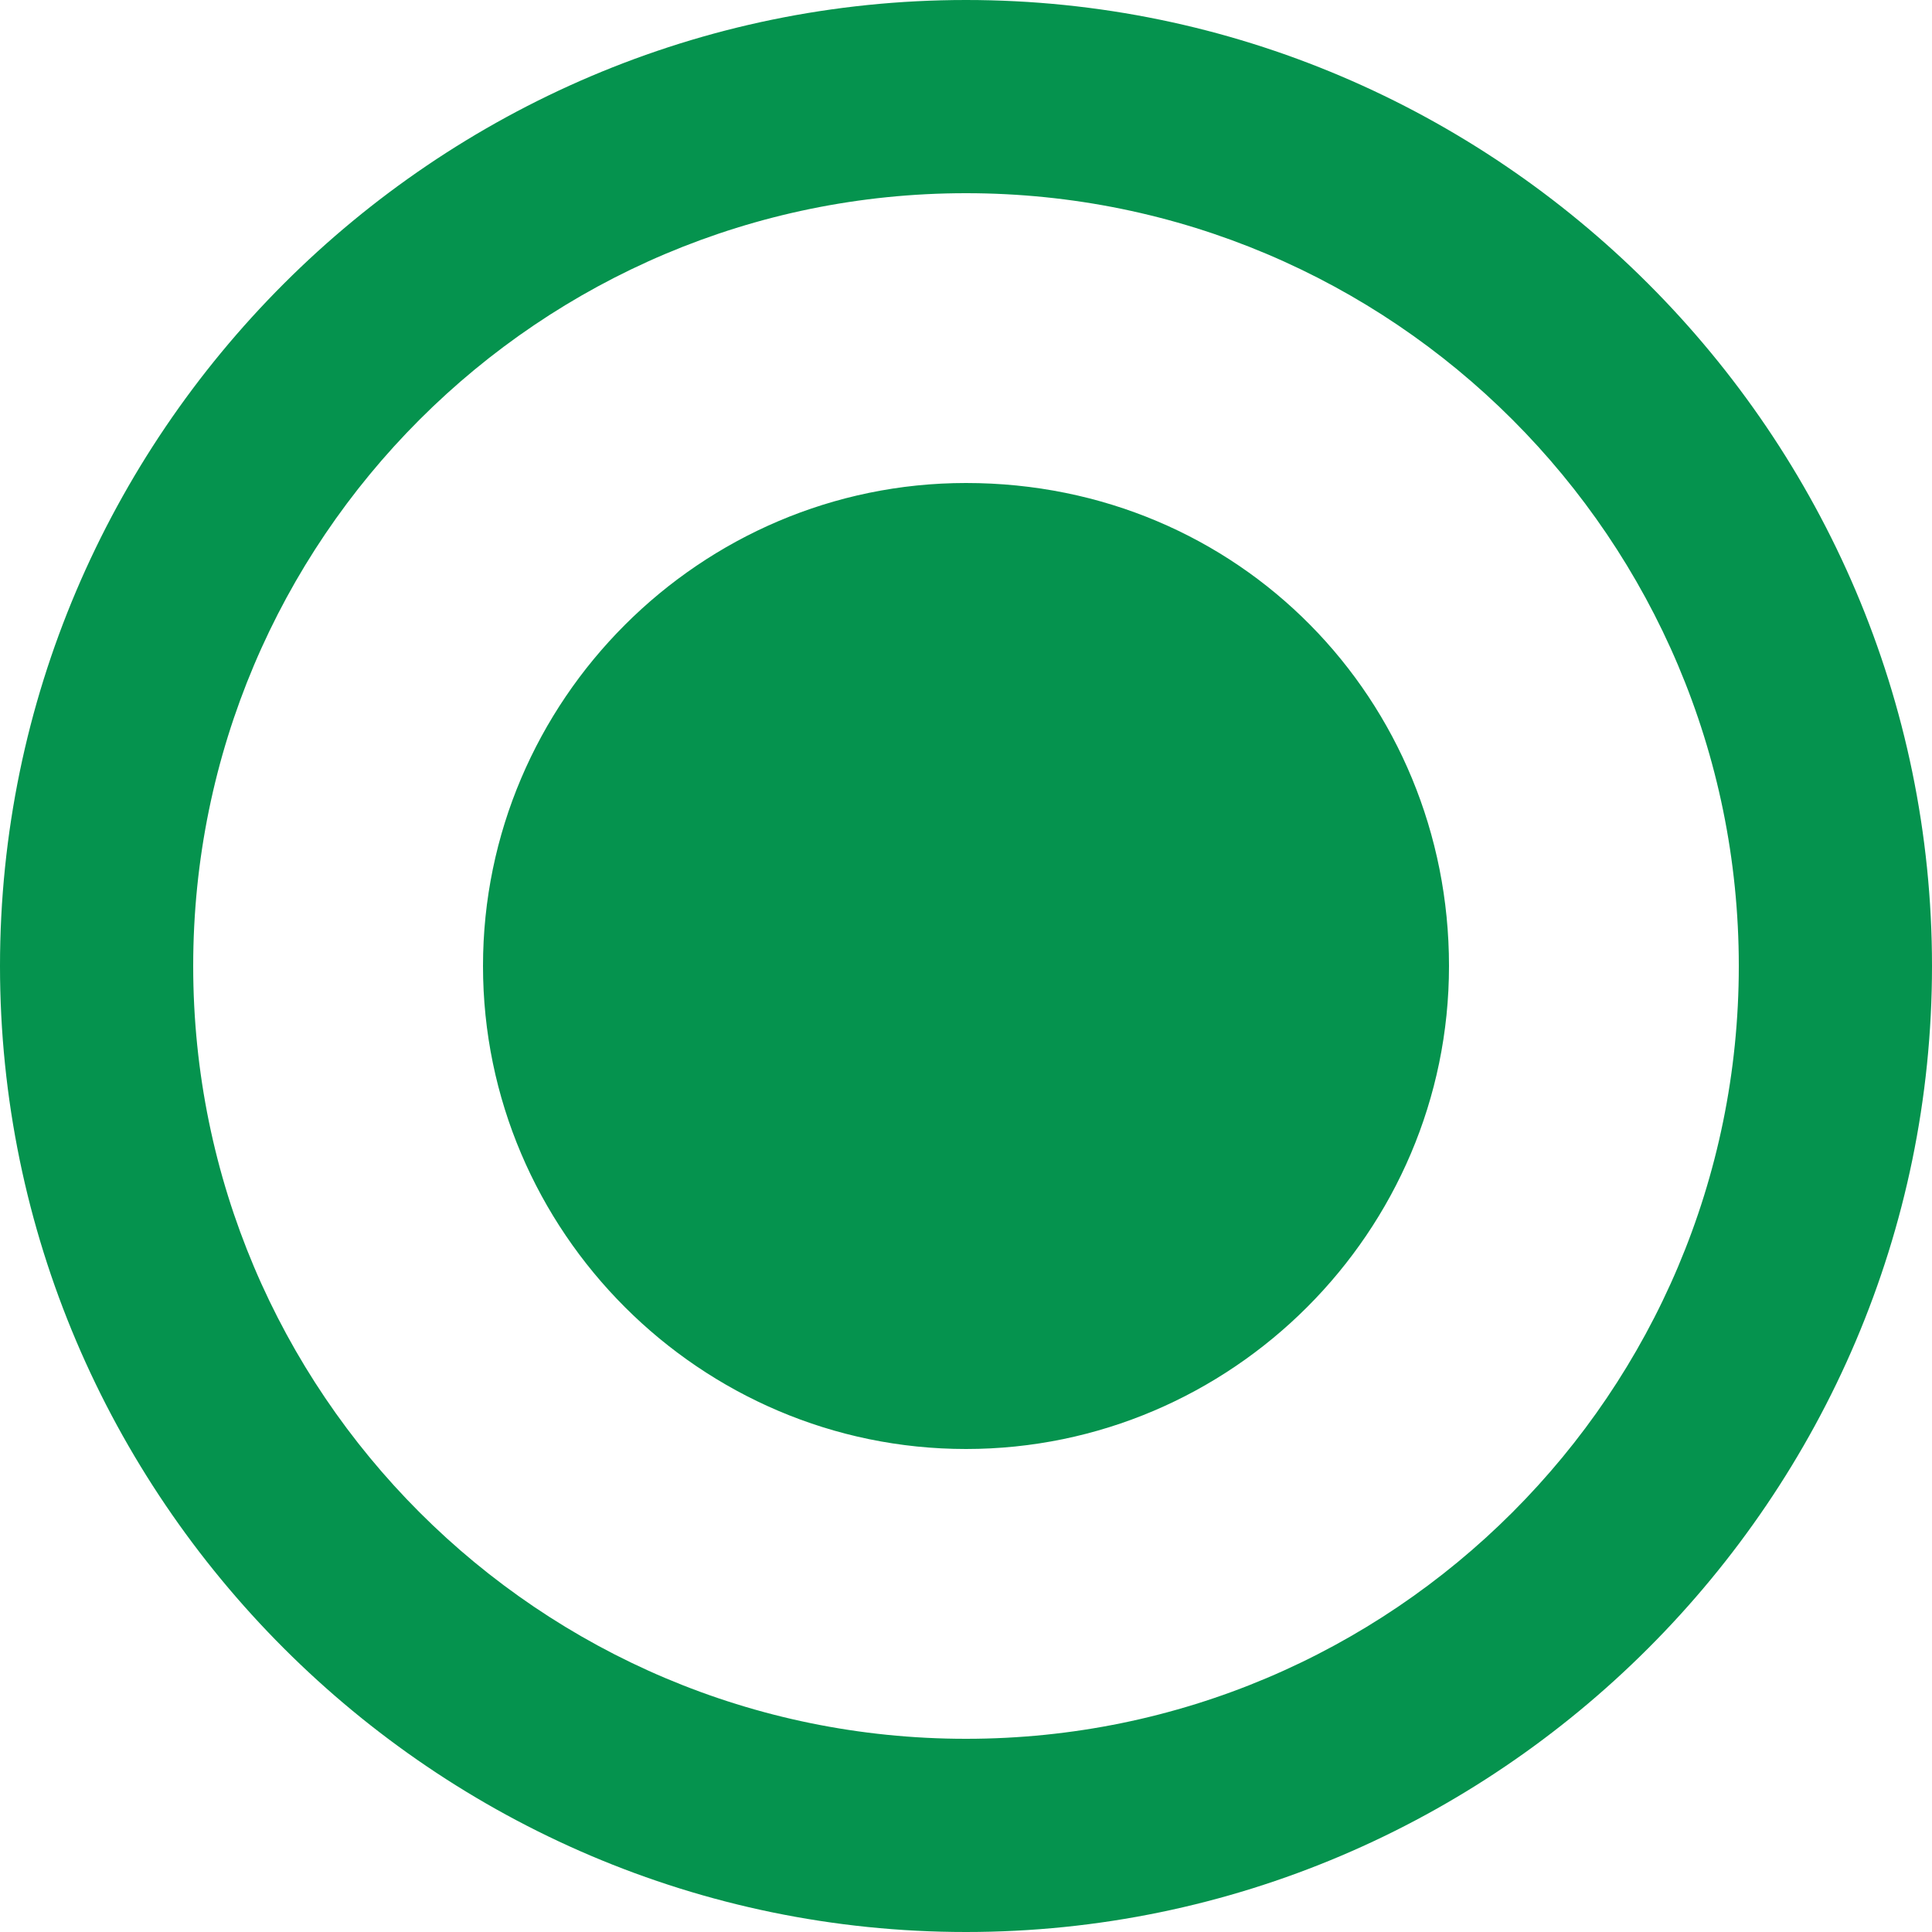
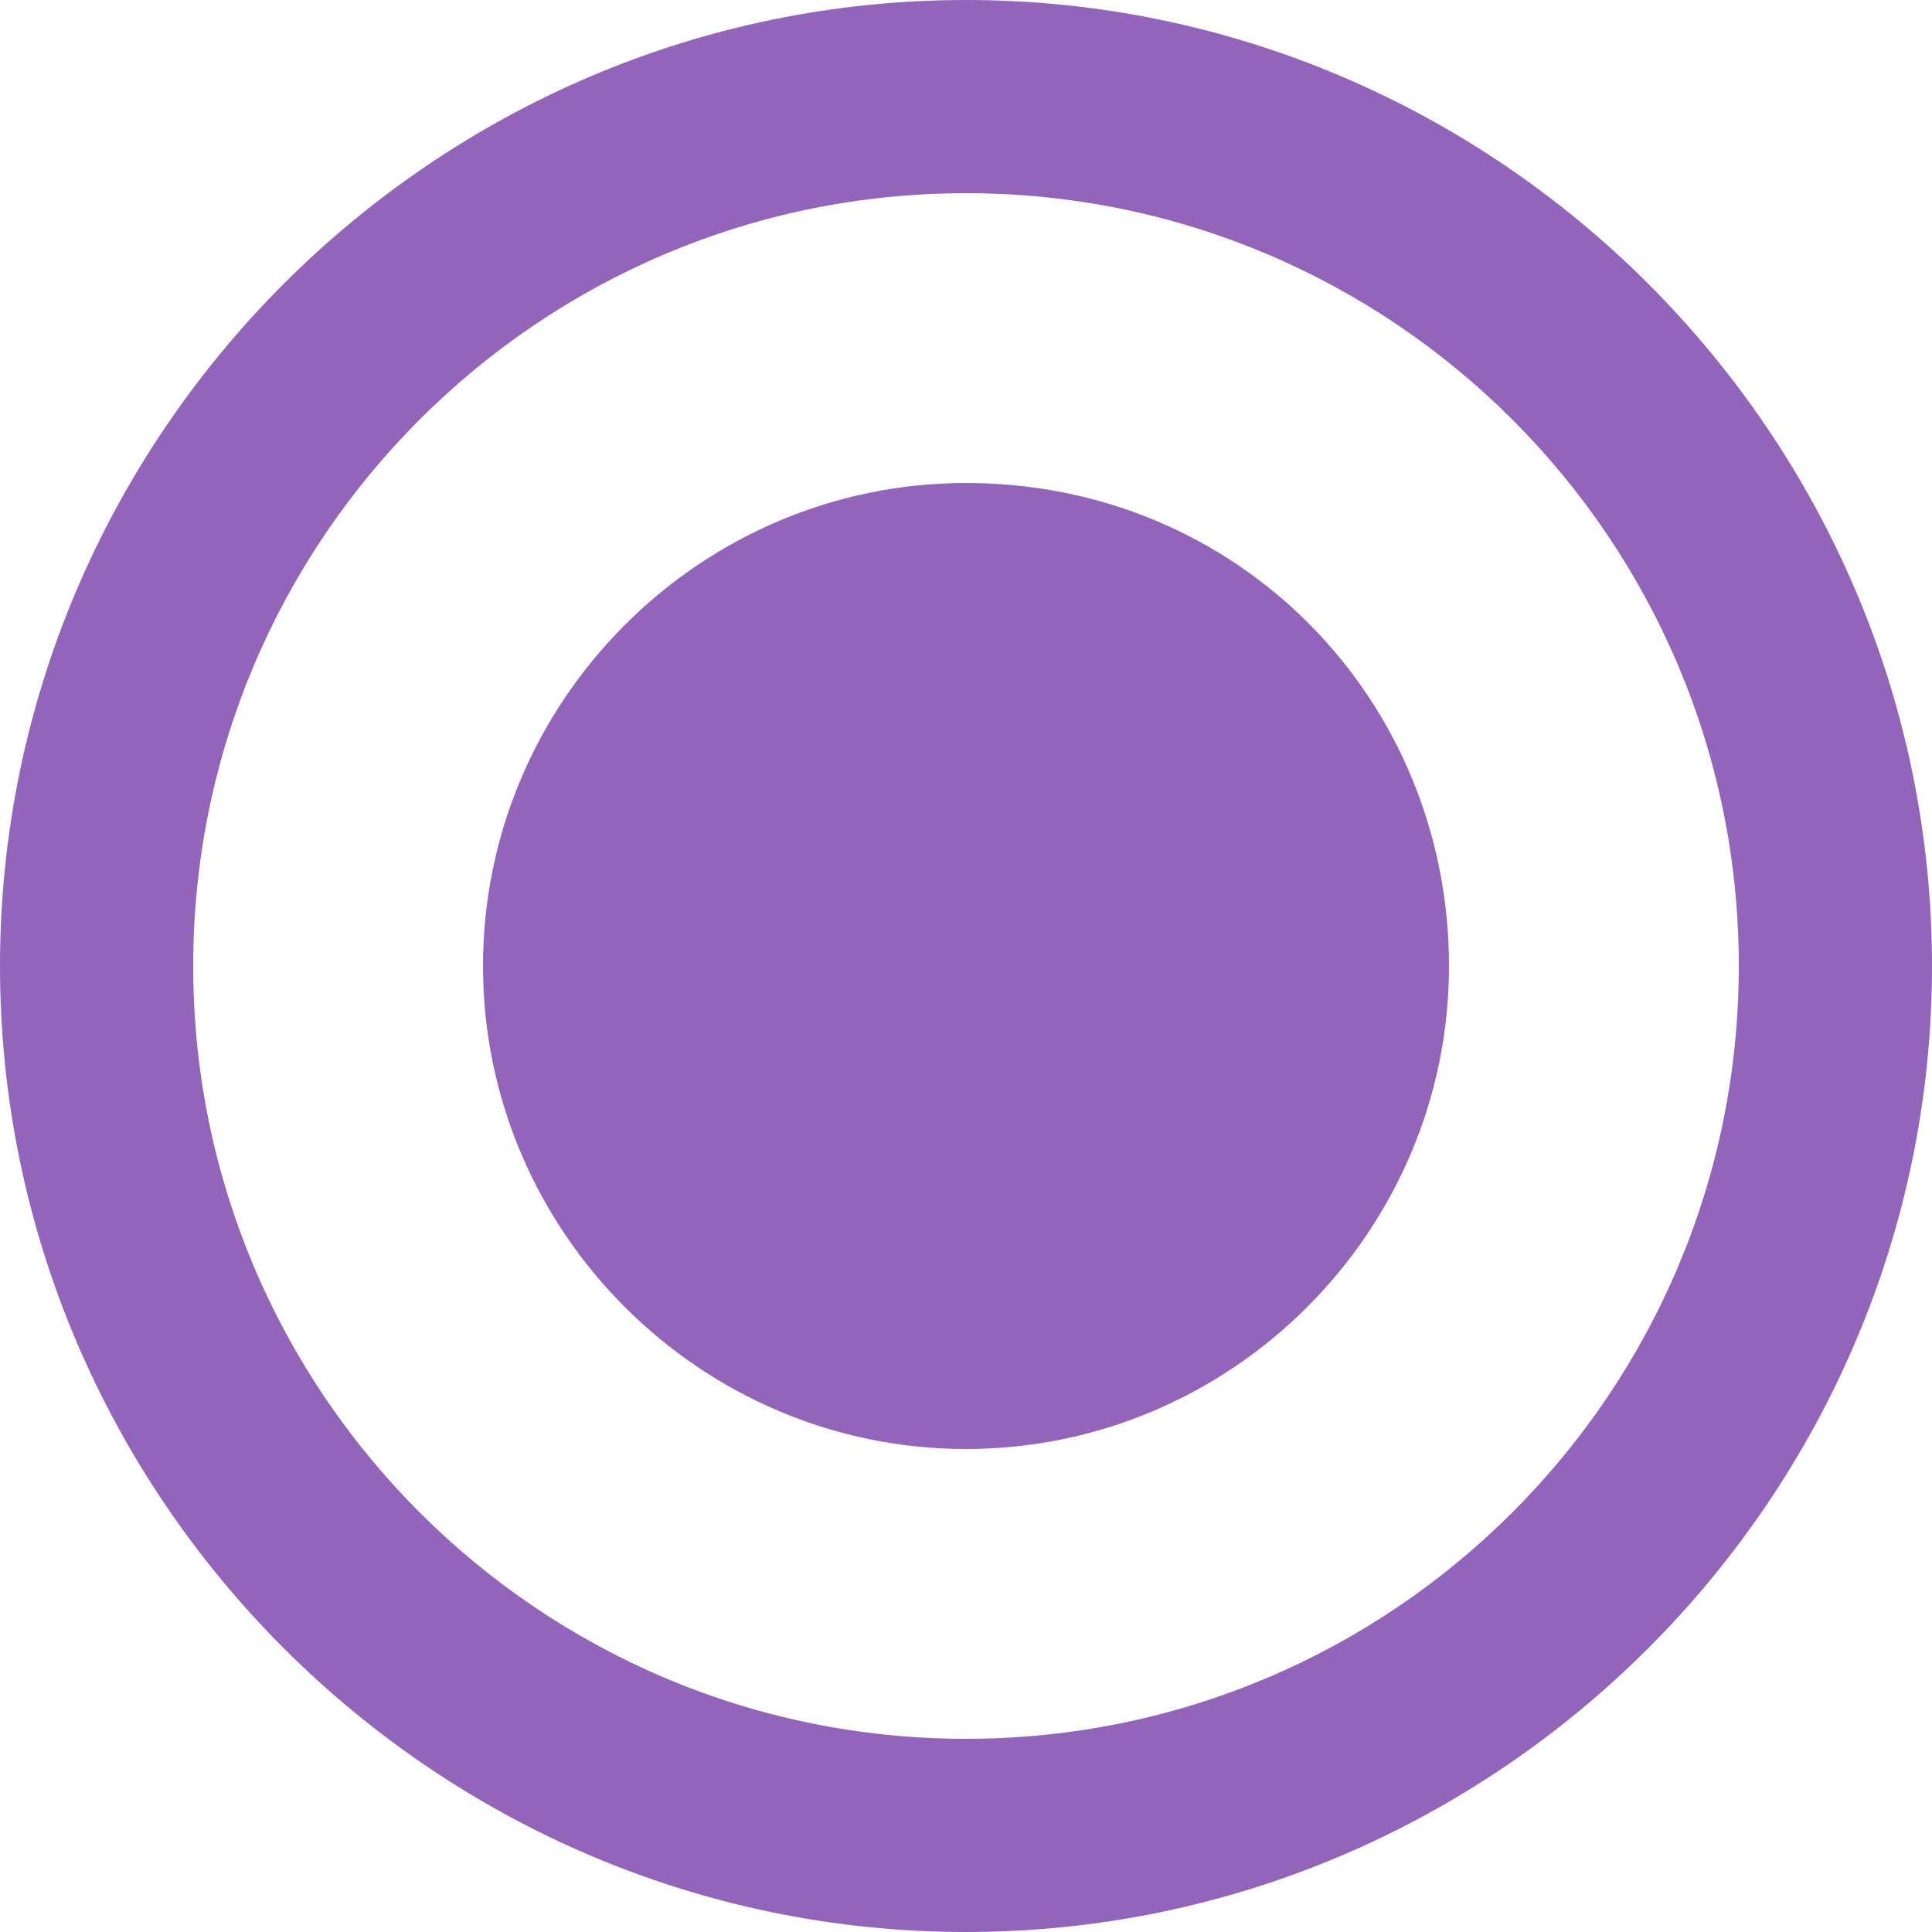
<svg xmlns="http://www.w3.org/2000/svg" version="1.1" id="svg8" x="0px" y="0px" viewBox="0 0 24 24" style="enable-background:new 0 0 24 24;" xml:space="preserve">
  <style type="text/css">
- 	.st0{fill-rule:evenodd;clip-rule:evenodd;fill:#05934E;}
+ 	.st0{fill-rule:evenodd;clip-rule:evenodd;fill:#9265BB;}
</style>
  <g id="radiobttom_active" transform="translate(-508 -240)">
    <path id="radio_on" class="st0" d="M520,246c-3.3,0-6,2.7-6,6s2.7,6,6,6s6-2.7,6-6S523.4,246,520,246L520,246z M520,240   c-6.6,0-12,5.4-12,12s5.4,12,12,12s12-5.4,12-12S526.6,240,520,240z M520,261.6c-5.3,0-9.6-4.3-9.6-9.6s4.3-9.6,9.6-9.6   s9.6,4.3,9.6,9.6C529.6,257.3,525.3,261.6,520,261.6z" />
  </g>
</svg>
